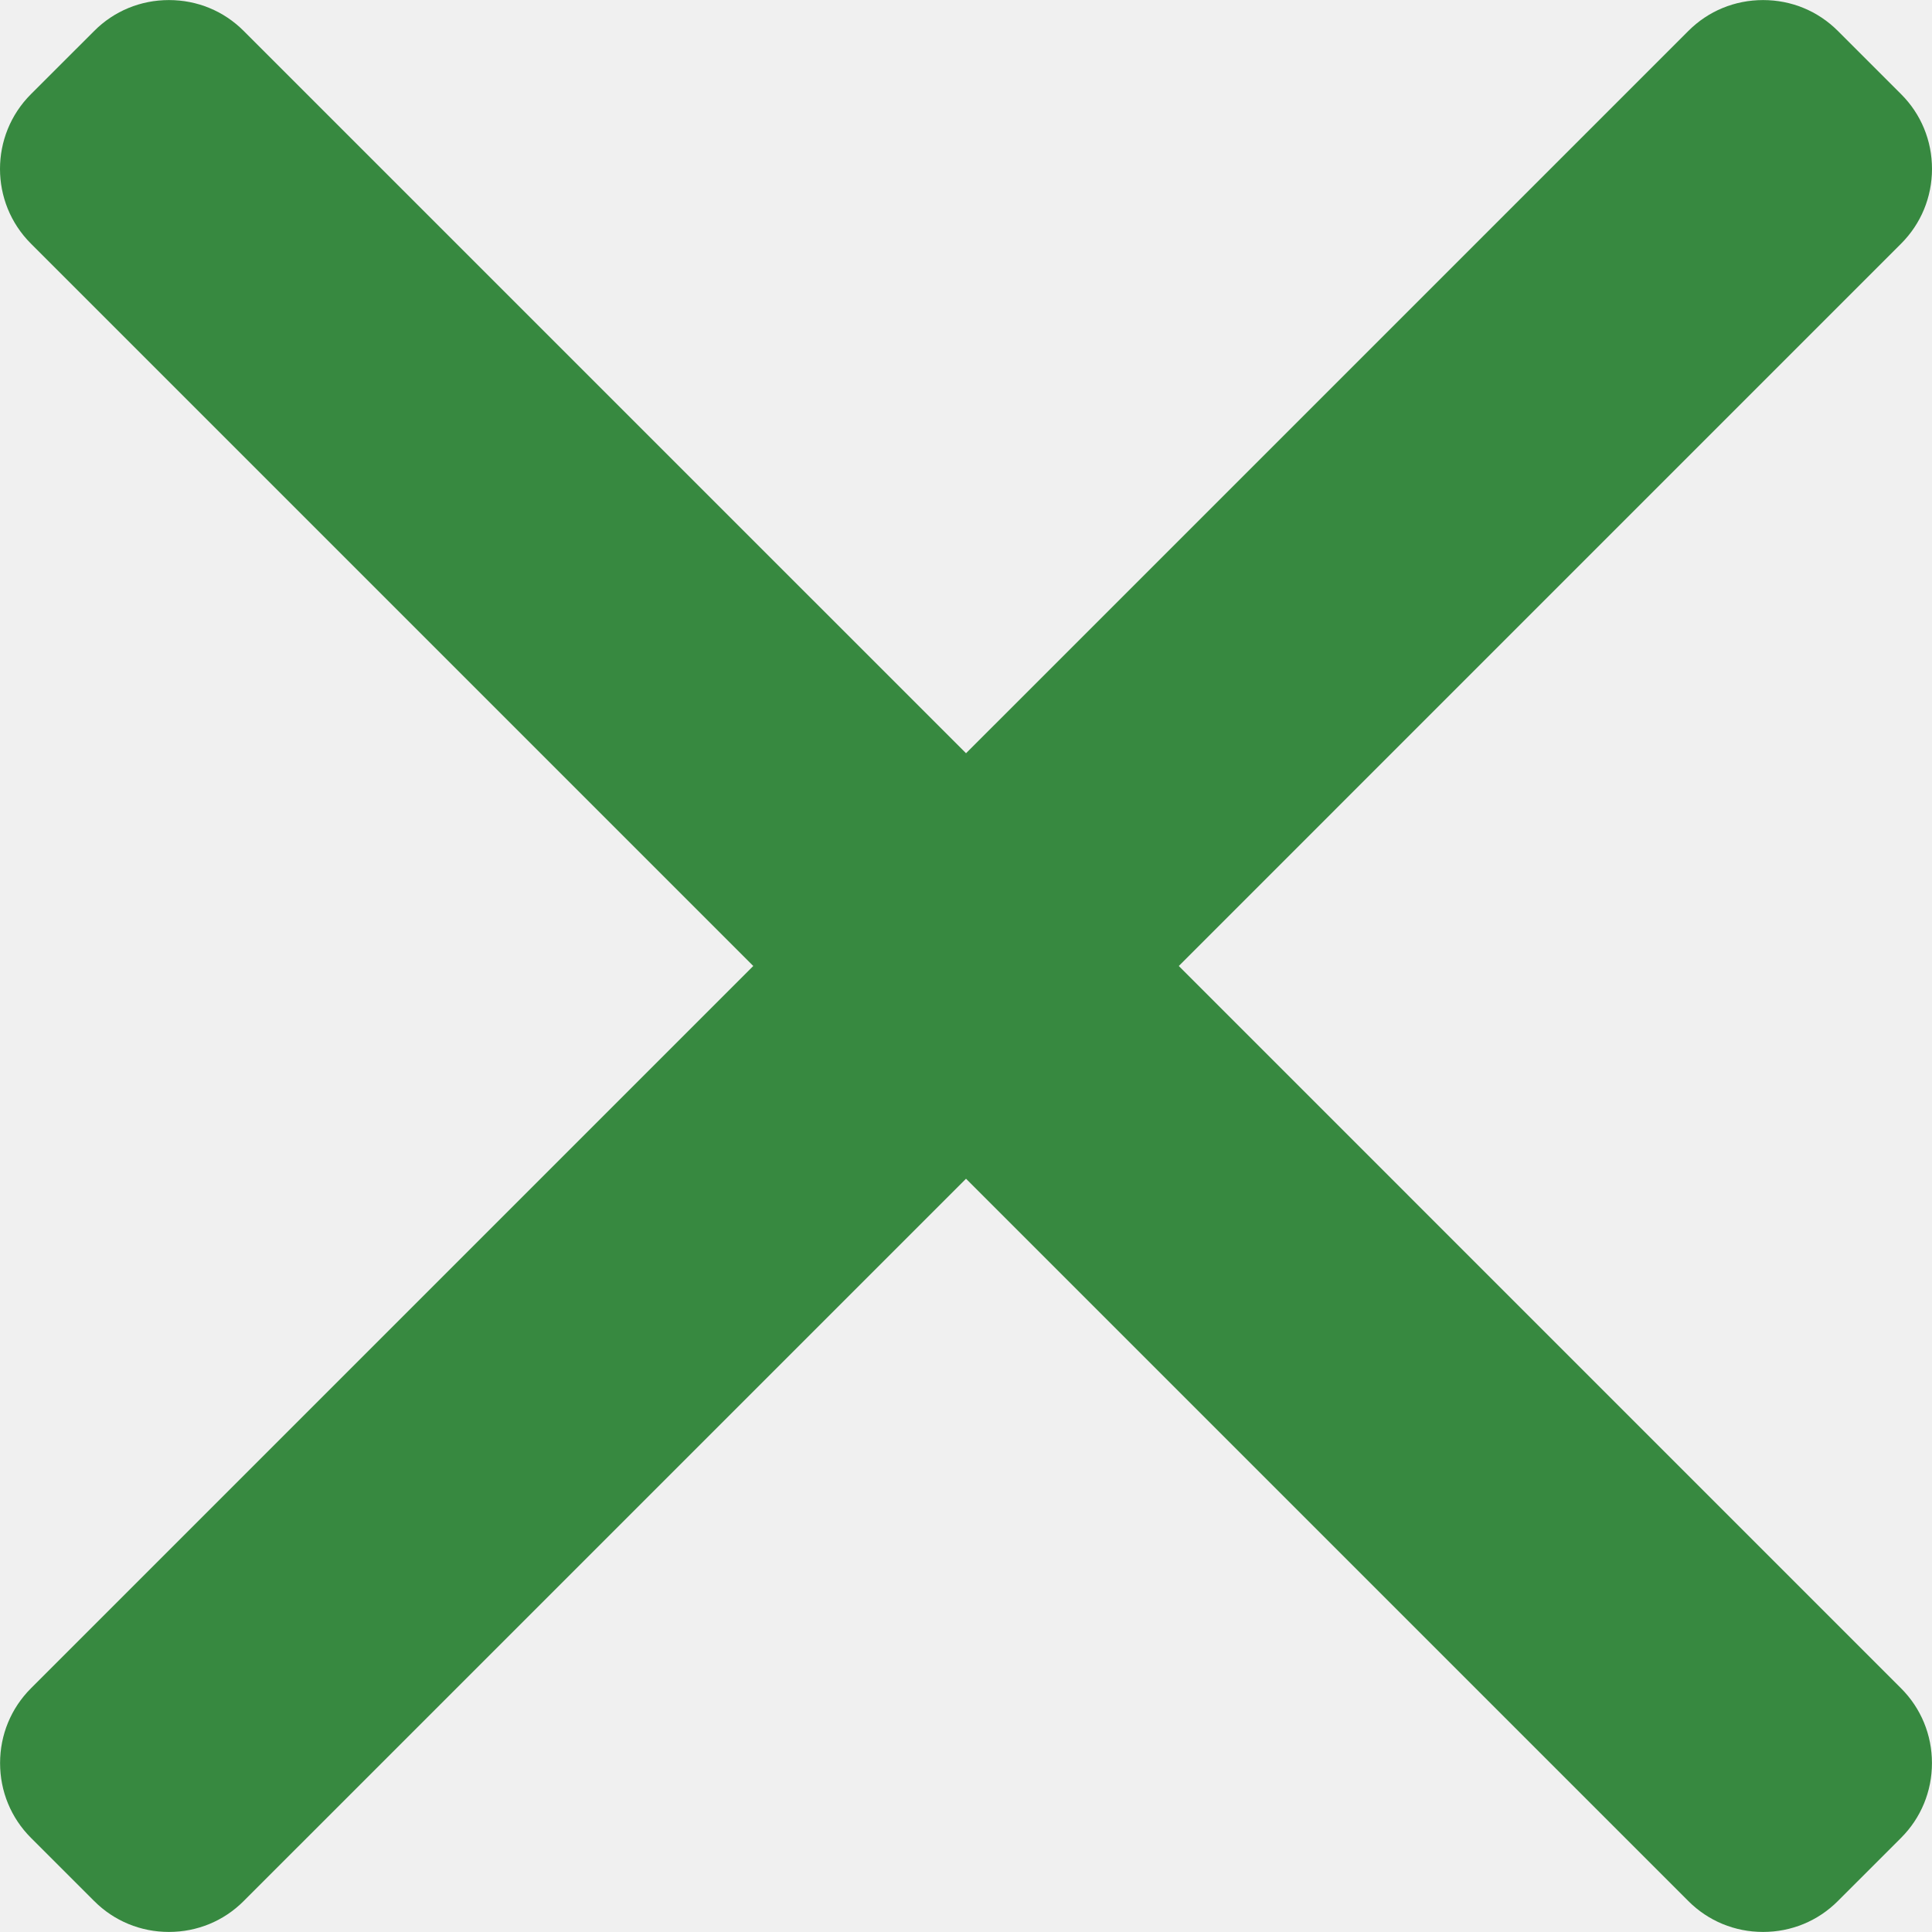
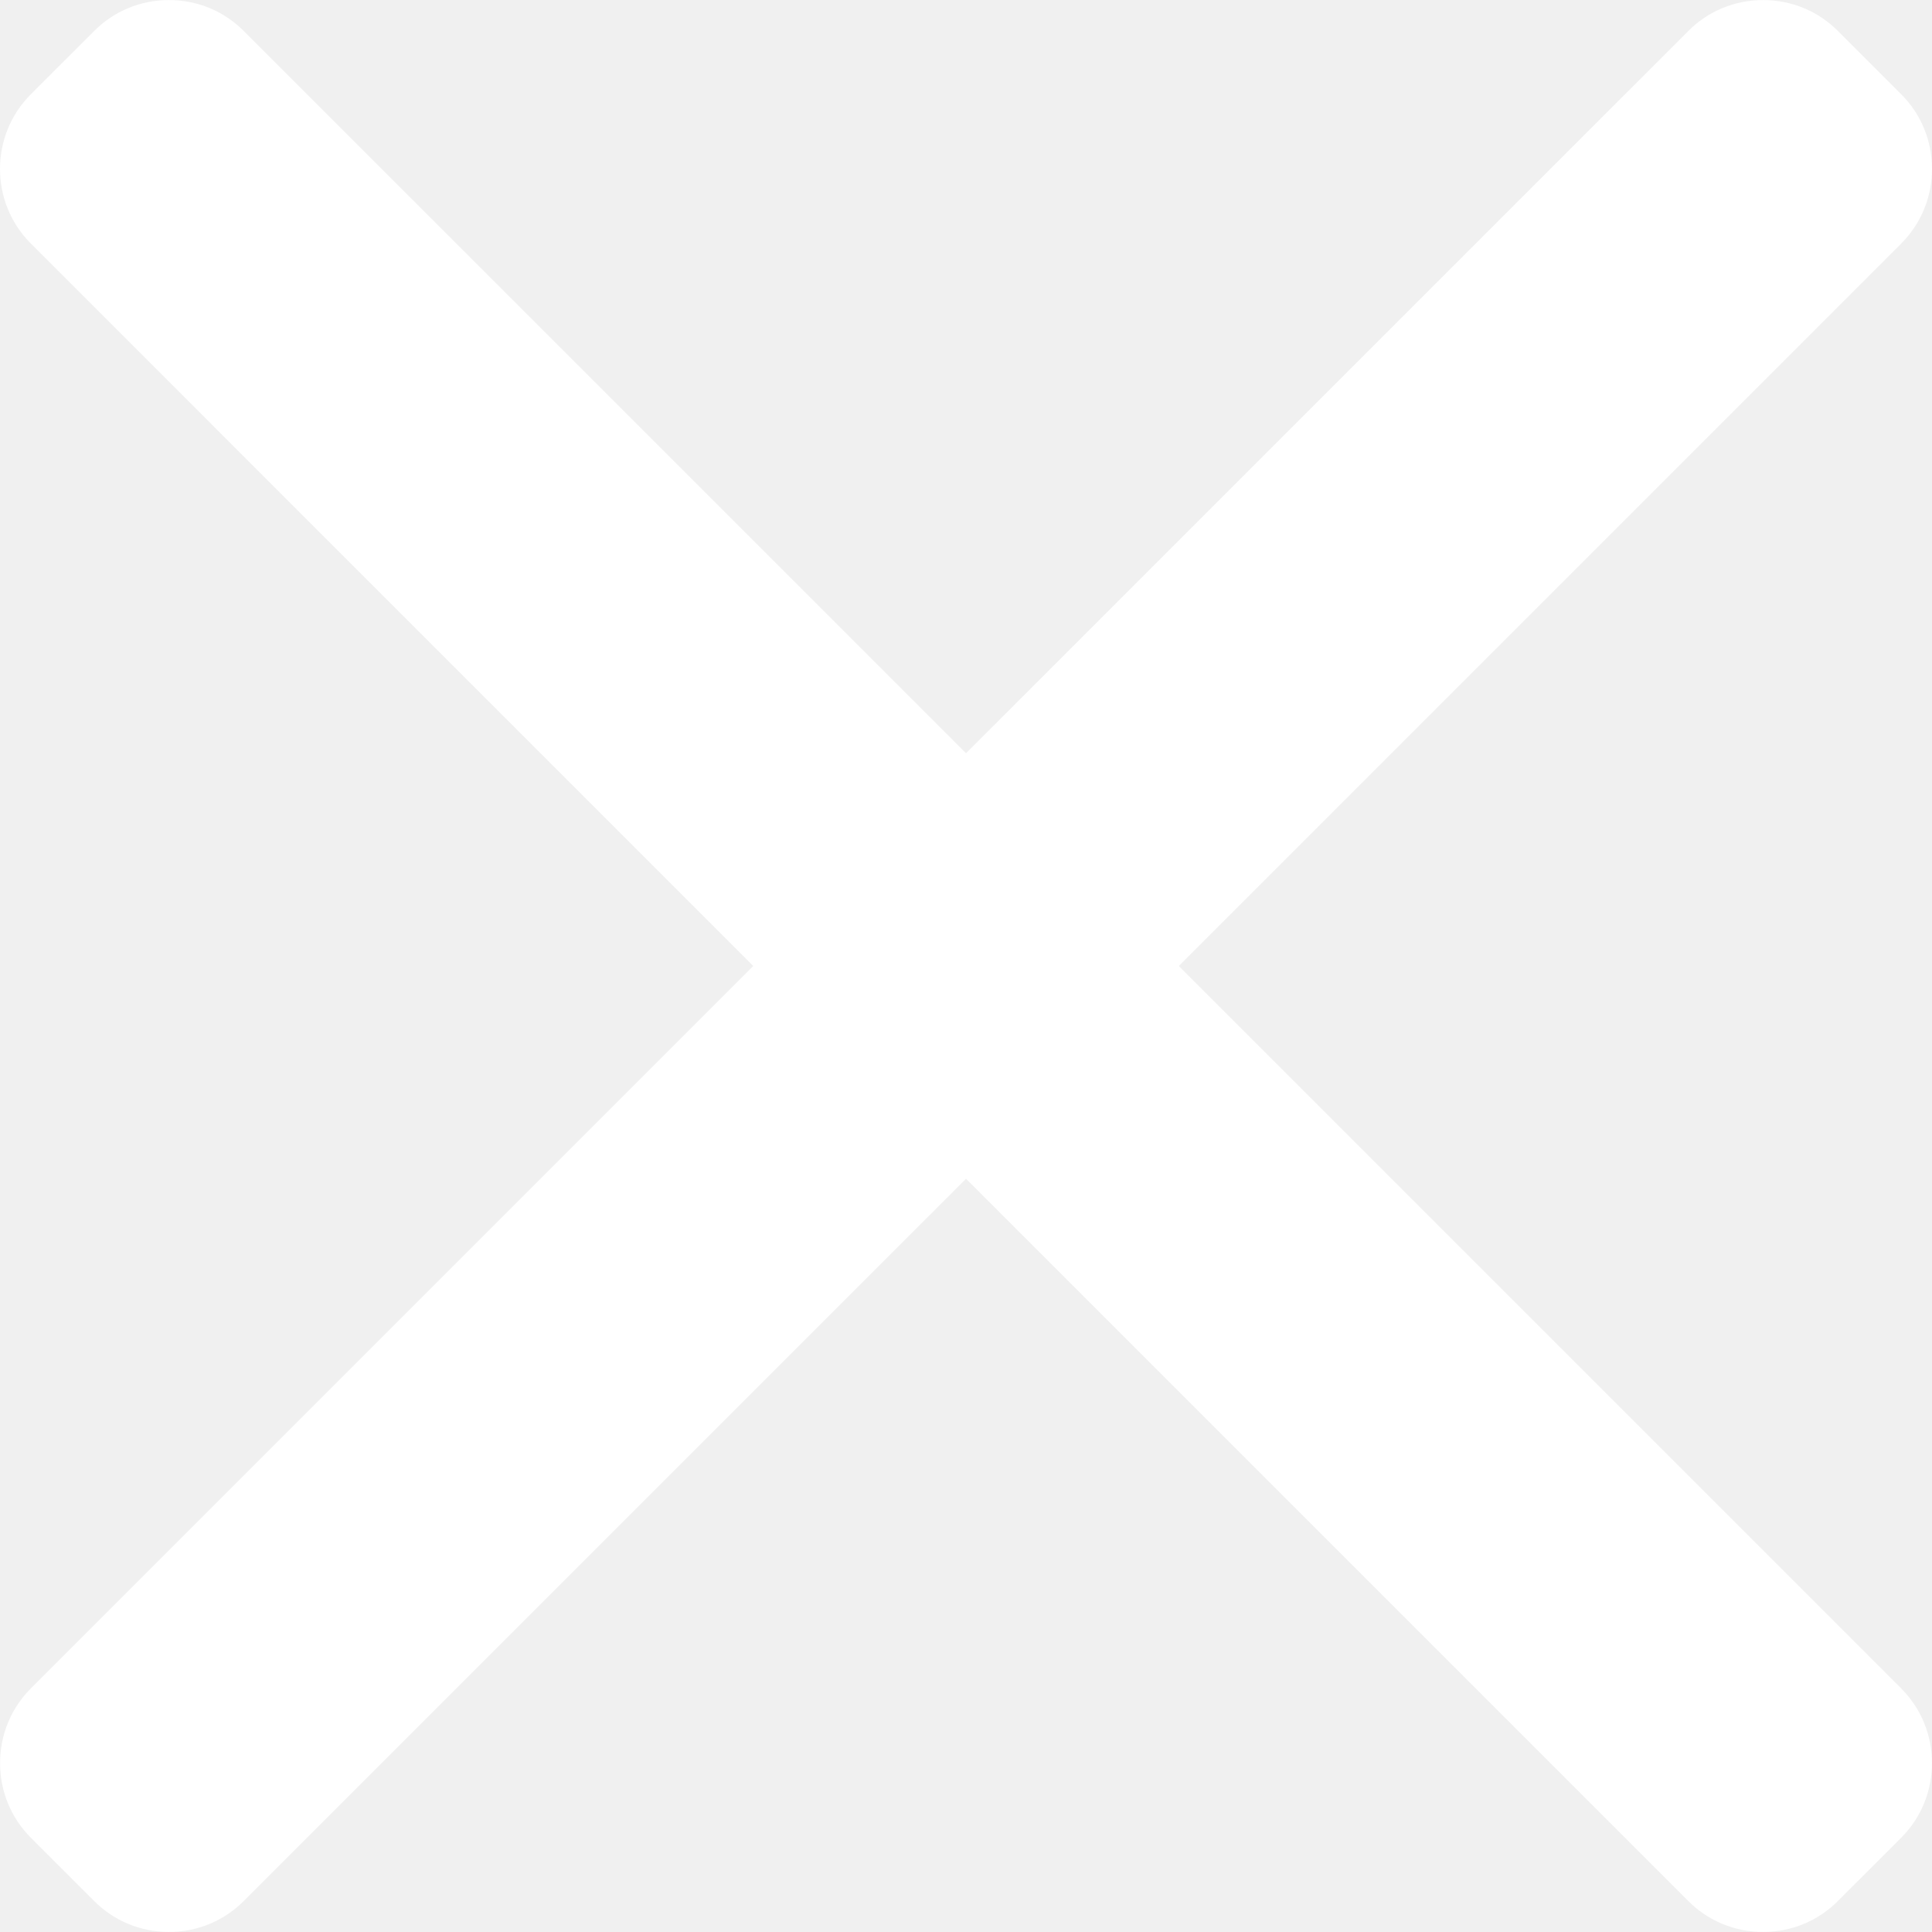
<svg xmlns="http://www.w3.org/2000/svg" version="1.1" id="Layer_1" x="0px" y="0px" viewBox="0 0 492 492" style="enable-background:new 0 0 492 492;" xml:space="preserve" width="512px" height="512px">
  <g>
    <g>
-       <path d="M300.188,246L484.14,62.04c5.06-5.064,7.852-11.82,7.86-19.024c0-7.208-2.792-13.972-7.86-19.028L468.02,7.872    c-5.068-5.076-11.824-7.856-19.036-7.856c-7.2,0-13.956,2.78-19.024,7.856L246.008,191.82L62.048,7.872    c-5.06-5.076-11.82-7.856-19.028-7.856c-7.2,0-13.96,2.78-19.02,7.856L7.872,23.988c-10.496,10.496-10.496,27.568,0,38.052    L191.828,246L7.872,429.952c-5.064,5.072-7.852,11.828-7.852,19.032c0,7.204,2.788,13.96,7.852,19.028l16.124,16.116    c5.06,5.072,11.824,7.856,19.02,7.856c7.208,0,13.968-2.784,19.028-7.856l183.96-183.952l183.952,183.952    c5.068,5.072,11.824,7.856,19.024,7.856h0.008c7.204,0,13.96-2.784,19.028-7.856l16.12-16.116    c5.06-5.064,7.852-11.824,7.852-19.028c0-7.204-2.792-13.96-7.852-19.028L300.188,246z" fill="#378940" />
+       <path d="M300.188,246L484.14,62.04c5.06-5.064,7.852-11.82,7.86-19.024c0-7.208-2.792-13.972-7.86-19.028L468.02,7.872    c-5.068-5.076-11.824-7.856-19.036-7.856c-7.2,0-13.956,2.78-19.024,7.856L246.008,191.82L62.048,7.872    c-5.06-5.076-11.82-7.856-19.028-7.856c-7.2,0-13.96,2.78-19.02,7.856L7.872,23.988c-10.496,10.496-10.496,27.568,0,38.052    L191.828,246L7.872,429.952c-5.064,5.072-7.852,11.828-7.852,19.032c0,7.204,2.788,13.96,7.852,19.028l16.124,16.116    c5.06,5.072,11.824,7.856,19.02,7.856c7.208,0,13.968-2.784,19.028-7.856l183.96-183.952l183.952,183.952    c5.068,5.072,11.824,7.856,19.024,7.856h0.008c7.204,0,13.96-2.784,19.028-7.856l16.12-16.116    c5.06-5.064,7.852-11.824,7.852-19.028c0-7.204-2.792-13.96-7.852-19.028L300.188,246z" fill="#fff" />
    </g>
  </g>
-   <g>
- </g>
-   <g>
- </g>
-   <g>
- </g>
-   <g>
- </g>
-   <g>
- </g>
-   <g>
- </g>
-   <g>
- </g>
-   <g>
- </g>
-   <g>
- </g>
-   <g>
- </g>
-   <g>
- </g>
-   <g>
- </g>
-   <g>
- </g>
-   <g>
- </g>
-   <g>
- </g>
</svg>
